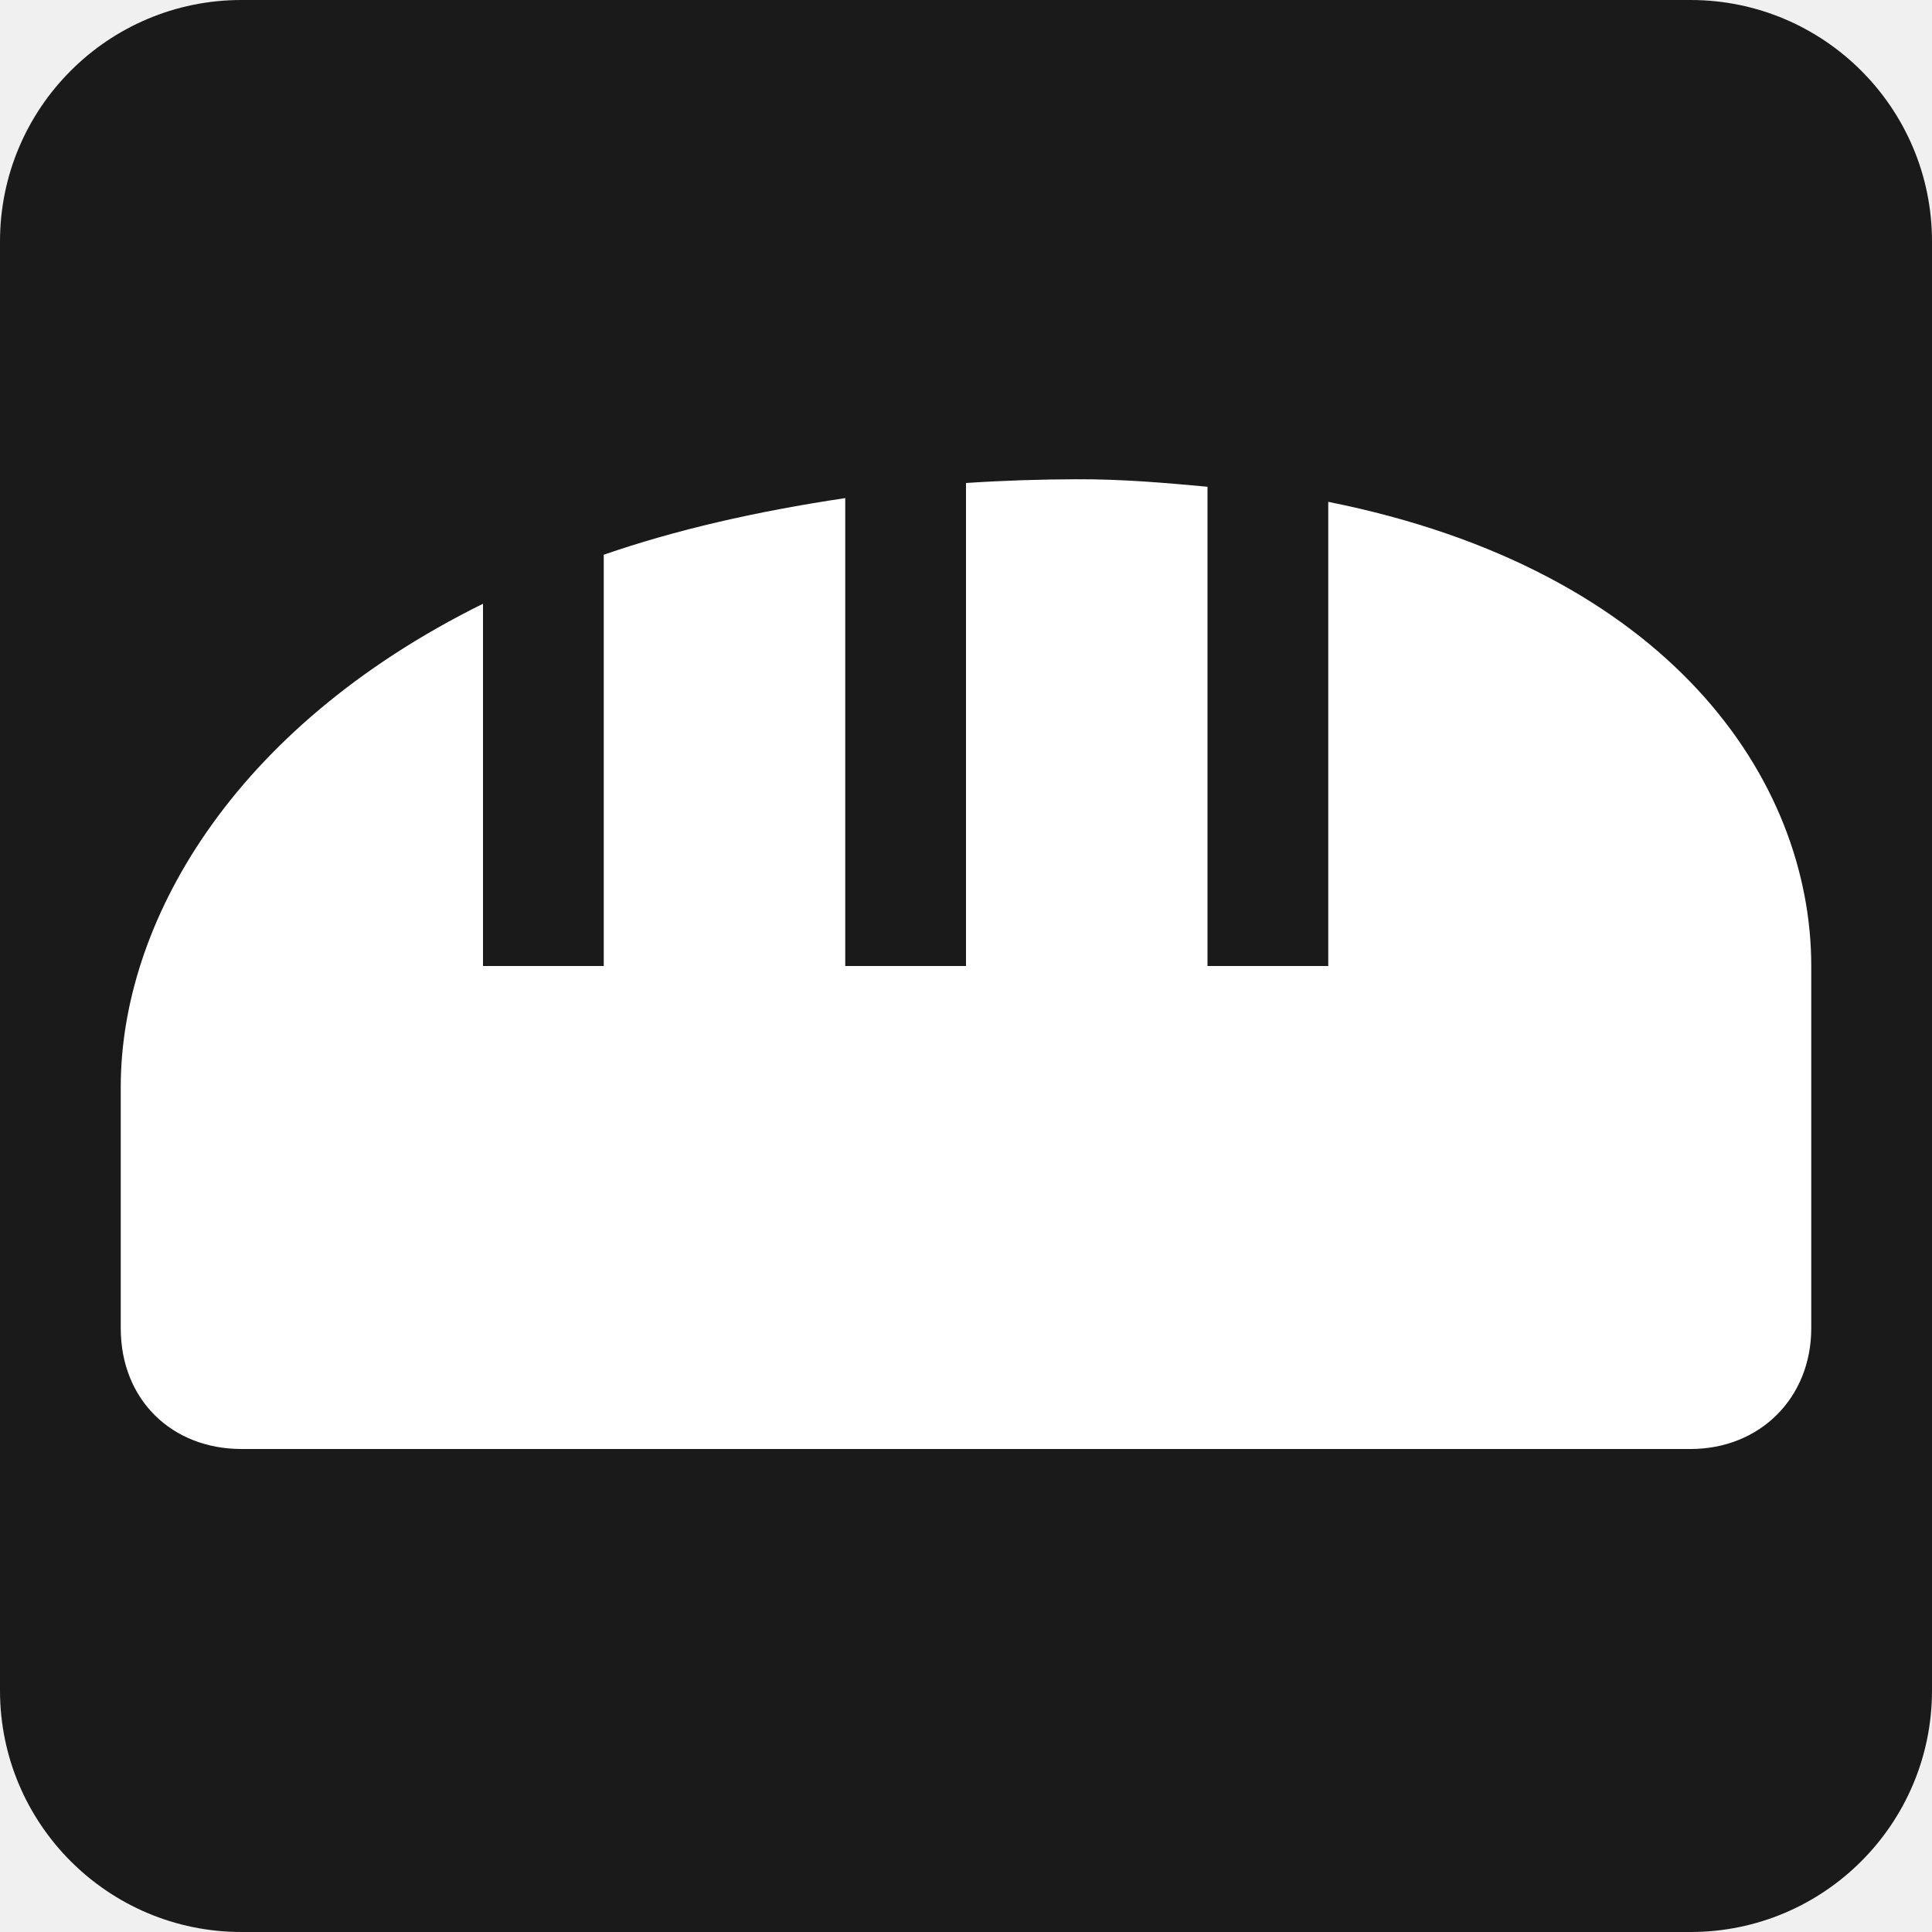
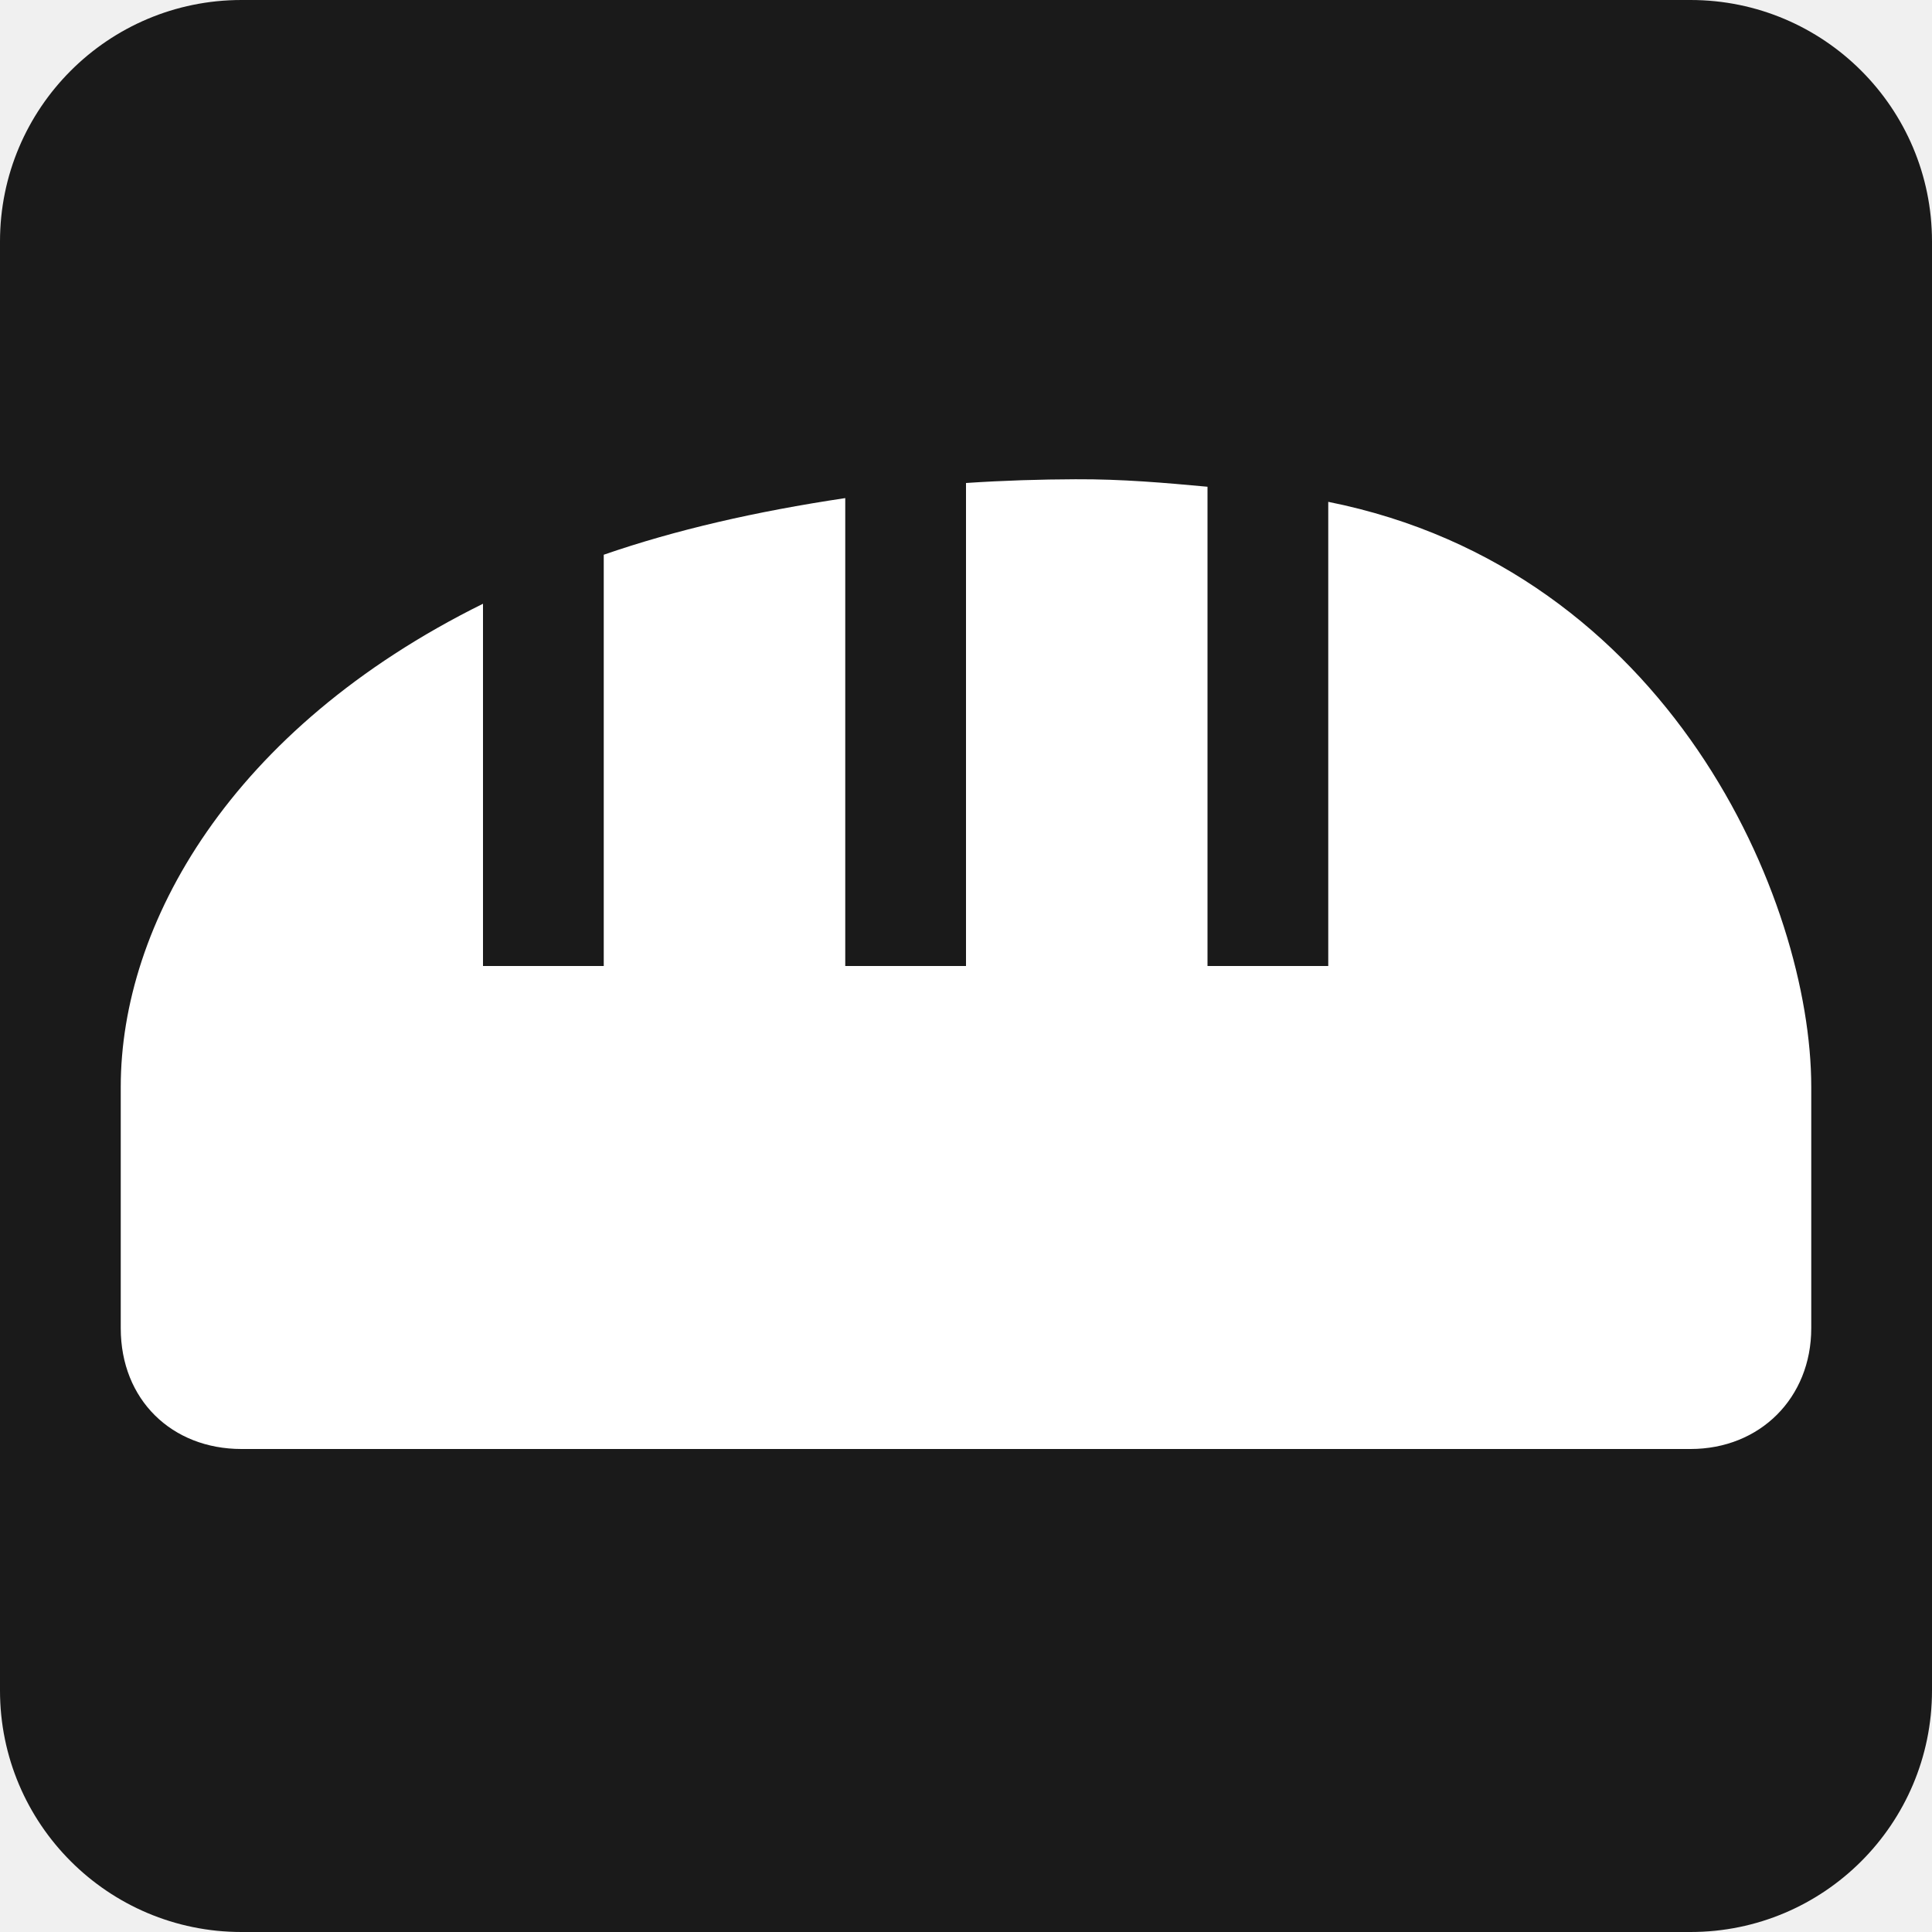
<svg xmlns="http://www.w3.org/2000/svg" version="1.1" width="16" height="16" id="svg2">
  <defs id="defs4">
    <marker refX="0" refY="0" orient="auto" id="TriangleOutS" style="overflow:visible">
      <path d="m 5.77,0 -8.65,5 0,-10 8.65,5 z" transform="scale(0.2,0.2)" id="path5993" style="fill-rule:evenodd;stroke:#000000;stroke-width:1pt" />
    </marker>
    <marker refX="0" refY="0" orient="auto" id="Arrow2Send" style="overflow:visible">
      <path d="M 8.719,4.034 -2.207,0.016 8.719,-4.002 c -1.745,2.372 -1.735,5.617 -6e-7,8.035 z" transform="matrix(-0.3,0,0,-0.3,0.69,0)" id="path5878" style="fill-rule:evenodd;stroke-width:0.625;stroke-linejoin:round" />
    </marker>
    <marker refX="0" refY="0" orient="auto" id="Arrow1Send" style="overflow:visible">
      <path d="M 0,0 5,-5 -12.5,0 5,5 0,0 z" transform="matrix(-0.2,0,0,-0.2,-1.2,0)" id="path5860" style="fill-rule:evenodd;stroke:#000000;stroke-width:1pt" />
    </marker>
    <marker refX="0" refY="0" orient="auto" id="Arrow1Mend" style="overflow:visible">
      <path d="M 0,0 5,-5 -12.5,0 5,5 0,0 z" transform="matrix(-0.4,0,0,-0.4,-4,0)" id="path5854" style="fill-rule:evenodd;stroke:#000000;stroke-width:1pt" />
    </marker>
    <marker refX="0" refY="0" orient="auto" id="Arrow1Lend" style="overflow:visible">
      <path d="M 0,0 5,-5 -12.5,0 5,5 0,0 z" transform="matrix(-0.8,0,0,-0.8,-10,0)" id="path5848" style="fill-rule:evenodd;stroke:#000000;stroke-width:1pt" />
    </marker>
    <marker refX="0" refY="0" orient="auto" id="TriangleOutL" style="overflow:visible">
      <path d="m 5.77,0 -8.65,5 0,-10 8.65,5 z" transform="scale(0.8,0.8)" id="path5987" style="fill-rule:evenodd;stroke:#000000;stroke-width:1pt" />
    </marker>
    <marker refX="0" refY="0" orient="auto" id="TriangleOutS-7" style="overflow:visible">
      <path d="m 5.77,0 -8.65,5 0,-10 8.65,5 z" transform="scale(0.2,0.2)" id="path5993-1" style="fill-rule:evenodd;stroke:#000000;stroke-width:1pt" />
    </marker>
    <marker refX="0" refY="0" orient="auto" id="Arrow2Send-4" style="overflow:visible">
      <path d="M 8.719,4.034 -2.207,0.016 8.719,-4.002 c -1.745,2.372 -1.735,5.617 -6e-7,8.035 z" transform="matrix(-0.3,0,0,-0.3,0.69,0)" id="path5878-6" style="fill-rule:evenodd;stroke-width:0.625;stroke-linejoin:round" />
    </marker>
    <marker refX="0" refY="0" orient="auto" id="Arrow1Send-7" style="overflow:visible">
      <path d="M 0,0 5,-5 -12.5,0 5,5 0,0 z" transform="matrix(-0.2,0,0,-0.2,-1.2,0)" id="path5860-2" style="fill-rule:evenodd;stroke:#000000;stroke-width:1pt" />
    </marker>
    <marker refX="0" refY="0" orient="auto" id="Arrow1Mend-1" style="overflow:visible">
      <path d="M 0,0 5,-5 -12.5,0 5,5 0,0 z" transform="matrix(-0.4,0,0,-0.4,-4,0)" id="path5854-5" style="fill-rule:evenodd;stroke:#000000;stroke-width:1pt" />
    </marker>
    <marker refX="0" refY="0" orient="auto" id="Arrow1Lend-7" style="overflow:visible">
      <path d="M 0,0 5,-5 -12.5,0 5,5 0,0 z" transform="matrix(-0.8,0,0,-0.8,-10,0)" id="path5848-8" style="fill-rule:evenodd;stroke:#000000;stroke-width:1pt" />
    </marker>
    <marker refX="0" refY="0" orient="auto" id="TriangleOutL-7" style="overflow:visible">
      <path d="m 5.77,0 -8.65,5 0,-10 8.65,5 z" transform="scale(0.8,0.8)" id="path5987-8" style="fill-rule:evenodd;stroke:#000000;stroke-width:1pt" />
    </marker>
    <marker refX="0" refY="0" orient="auto" id="TriangleOutS-8" style="overflow:visible">
      <path d="m 5.77,0 -8.65,5 0,-10 8.65,5 z" transform="scale(0.2,0.2)" id="path5993-2" style="fill-rule:evenodd;stroke:#000000;stroke-width:1pt" />
    </marker>
    <marker refX="0" refY="0" orient="auto" id="Arrow2Send-8" style="overflow:visible">
      <path d="M 8.719,4.034 -2.207,0.016 8.719,-4.002 c -1.745,2.372 -1.735,5.617 -6e-7,8.035 z" transform="matrix(-0.3,0,0,-0.3,0.69,0)" id="path5878-5" style="fill-rule:evenodd;stroke-width:0.625;stroke-linejoin:round" />
    </marker>
    <marker refX="0" refY="0" orient="auto" id="Arrow1Send-1" style="overflow:visible">
      <path d="M 0,0 5,-5 -12.5,0 5,5 0,0 z" transform="matrix(-0.2,0,0,-0.2,-1.2,0)" id="path5860-9" style="fill-rule:evenodd;stroke:#000000;stroke-width:1pt" />
    </marker>
    <marker refX="0" refY="0" orient="auto" id="Arrow1Mend-0" style="overflow:visible">
      <path d="M 0,0 5,-5 -12.5,0 5,5 0,0 z" transform="matrix(-0.4,0,0,-0.4,-4,0)" id="path5854-2" style="fill-rule:evenodd;stroke:#000000;stroke-width:1pt" />
    </marker>
    <marker refX="0" refY="0" orient="auto" id="Arrow1Lend-4" style="overflow:visible">
      <path d="M 0,0 5,-5 -12.5,0 5,5 0,0 z" transform="matrix(-0.8,0,0,-0.8,-10,0)" id="path5848-3" style="fill-rule:evenodd;stroke:#000000;stroke-width:1pt" />
    </marker>
    <marker refX="0" refY="0" orient="auto" id="TriangleOutL-2" style="overflow:visible">
      <path d="m 5.77,0 -8.65,5 0,-10 8.65,5 z" transform="scale(0.8,0.8)" id="path5987-9" style="fill-rule:evenodd;stroke:#000000;stroke-width:1pt" />
    </marker>
  </defs>
  <rect width="16" height="16" rx="2" ry="2" x="0" y="-9.5367432e-07" id="rect2985" style="fill:#1a1a1a;fill-opacity:1;stroke:none" />
  <g id="g3202" style="fill:#ffffff">
    <g transform="matrix(0.5763243,0,0,0.5763243,-10.35802,-459.7219)" id="text4892" style="font-size:58.819px;font-style:normal;font-weight:normal;line-height:125%;letter-spacing:0px;word-spacing:0px;fill:#ffffff;fill-opacity:1;stroke:none;font-family:Sans" />
    <g transform="matrix(1.212547,0,0,1.102854,-121.4047,139.0254)" id="text7907" style="font-size:40px;font-style:normal;font-weight:normal;line-height:125%;letter-spacing:0px;word-spacing:0px;fill:#ffffff;fill-opacity:1;stroke:none;font-family:Sans" />
    <g transform="matrix(1.018406,0,0,1,-86.91636,-892.0741)" id="text16643" style="font-size:40px;font-style:normal;font-weight:normal;line-height:125%;letter-spacing:0px;word-spacing:0px;fill:#ffffff;fill-opacity:1;stroke:none;font-family:Sans" />
    <g transform="matrix(0.16,0,0,0.16,-8.688733,-96.73364)" id="g5757" style="fill:#ffffff" />
    <g transform="matrix(0.16,0,0,0.16,-8.688733,-96.73364)" id="g5761" style="fill:#ffffff" />
    <g transform="matrix(0.16,0,0,0.16,-8.688733,-96.73364)" id="g5765" style="fill:#ffffff" />
    <g transform="matrix(0.16,0,0,0.16,-8.688733,-96.73364)" id="g5769" style="fill:#ffffff" />
    <text x="-2.305" y="-107.212" id="text7239" xml:space="preserve" style="font-size:40px;font-style:normal;font-weight:normal;line-height:125%;letter-spacing:0px;word-spacing:0px;fill:#ffffff;fill-opacity:1;stroke:none;font-family:Sans">
      <tspan x="-2.305" y="-107.212" id="tspan7241" style="fill:#ffffff" />
    </text>
    <g transform="matrix(0.16,0,0,0.16,19.69492,83.76814)" id="Captions" style="fill:#ffffff" />
    <g transform="translate(19.69492,65.28814)" id="g7138" style="fill:#ffffff" />
    <g transform="matrix(0.5763243,0,0,0.5763243,-10.29022,-458.1626)" id="text4892-3" style="font-size:58.819px;font-style:normal;font-weight:normal;line-height:125%;letter-spacing:0px;word-spacing:0px;fill:#ffffff;fill-opacity:1;stroke:none;font-family:Sans" />
    <g transform="matrix(1.212547,0,0,1.102854,-121.3369,140.5848)" id="text7907-2" style="font-size:40px;font-style:normal;font-weight:normal;line-height:125%;letter-spacing:0px;word-spacing:0px;fill:#ffffff;fill-opacity:1;stroke:none;font-family:Sans" />
    <g transform="matrix(1.018406,0,0,1,-86.84856,-890.5147)" id="text16643-1" style="font-size:40px;font-style:normal;font-weight:normal;line-height:125%;letter-spacing:0px;word-spacing:0px;fill:#ffffff;fill-opacity:1;stroke:none;font-family:Sans" />
    <g transform="matrix(0.16,0,0,0.16,-8.620936,-95.17432)" id="g5757-7" style="fill:#ffffff" />
    <g transform="matrix(0.16,0,0,0.16,-8.620936,-95.17432)" id="g5761-8" style="fill:#ffffff" />
    <g transform="matrix(0.16,0,0,0.16,-8.620936,-95.17432)" id="g5765-5" style="fill:#ffffff" />
    <g transform="matrix(0.16,0,0,0.16,-8.620936,-95.17432)" id="g5769-0" style="fill:#ffffff" />
    <text x="-2.237" y="-105.653" id="text7239-5" xml:space="preserve" style="font-size:40px;font-style:normal;font-weight:normal;line-height:125%;letter-spacing:0px;word-spacing:0px;fill:#ffffff;fill-opacity:1;stroke:none;font-family:Sans">
      <tspan x="-2.237" y="-105.653" id="tspan7241-8" style="fill:#ffffff" />
    </text>
    <g transform="matrix(0.16,0,0,0.16,19.76271,85.32746)" id="Captions-0" style="fill:#ffffff" />
    <g transform="translate(19.76271,66.84746)" id="g7138-8" style="fill:#ffffff" />
-     <path d="M 8.906,3.969 C 8.617,3.97 8.312,3.979 8,4 L 8,8 7,8 7,4.125 C 6.258,4.236 5.596,4.388 5,4.594 L 5,8 4,8 4,5 C 1.905,6.036 1,7.66 1,9 l 0,2 c 0,0.593 0.424,1 1,1 l 12,0 c 0.576,0 1,-0.424 1,-1 L 15,8 C 15,6.46 13.827,4.721 11,4.156 L 11,8 10,8 10,4.031 C 9.652,3.999 9.296,3.967 8.906,3.969 z" id="path4964" style="fill:#ffffff;fill-opacity:1;stroke:none" />
+     <path d="M 8.906,3.969 C 8.617,3.97 8.312,3.979 8,4 L 8,8 7,8 7,4.125 C 6.258,4.236 5.596,4.388 5,4.594 L 5,8 4,8 4,5 C 1.905,6.036 1,7.66 1,9 l 0,2 c 0,0.593 0.424,1 1,1 l 12,0 c 0.576,0 1,-0.424 1,-1 L 15,9 C 15,7.46 13.827,4.721 11,4.156 L 11,8 10,8 10,4.031 C 9.652,3.999 9.296,3.967 8.906,3.969 z" id="path4964" style="fill:#ffffff;fill-opacity:1;stroke:none" />
  </g>
</svg>
